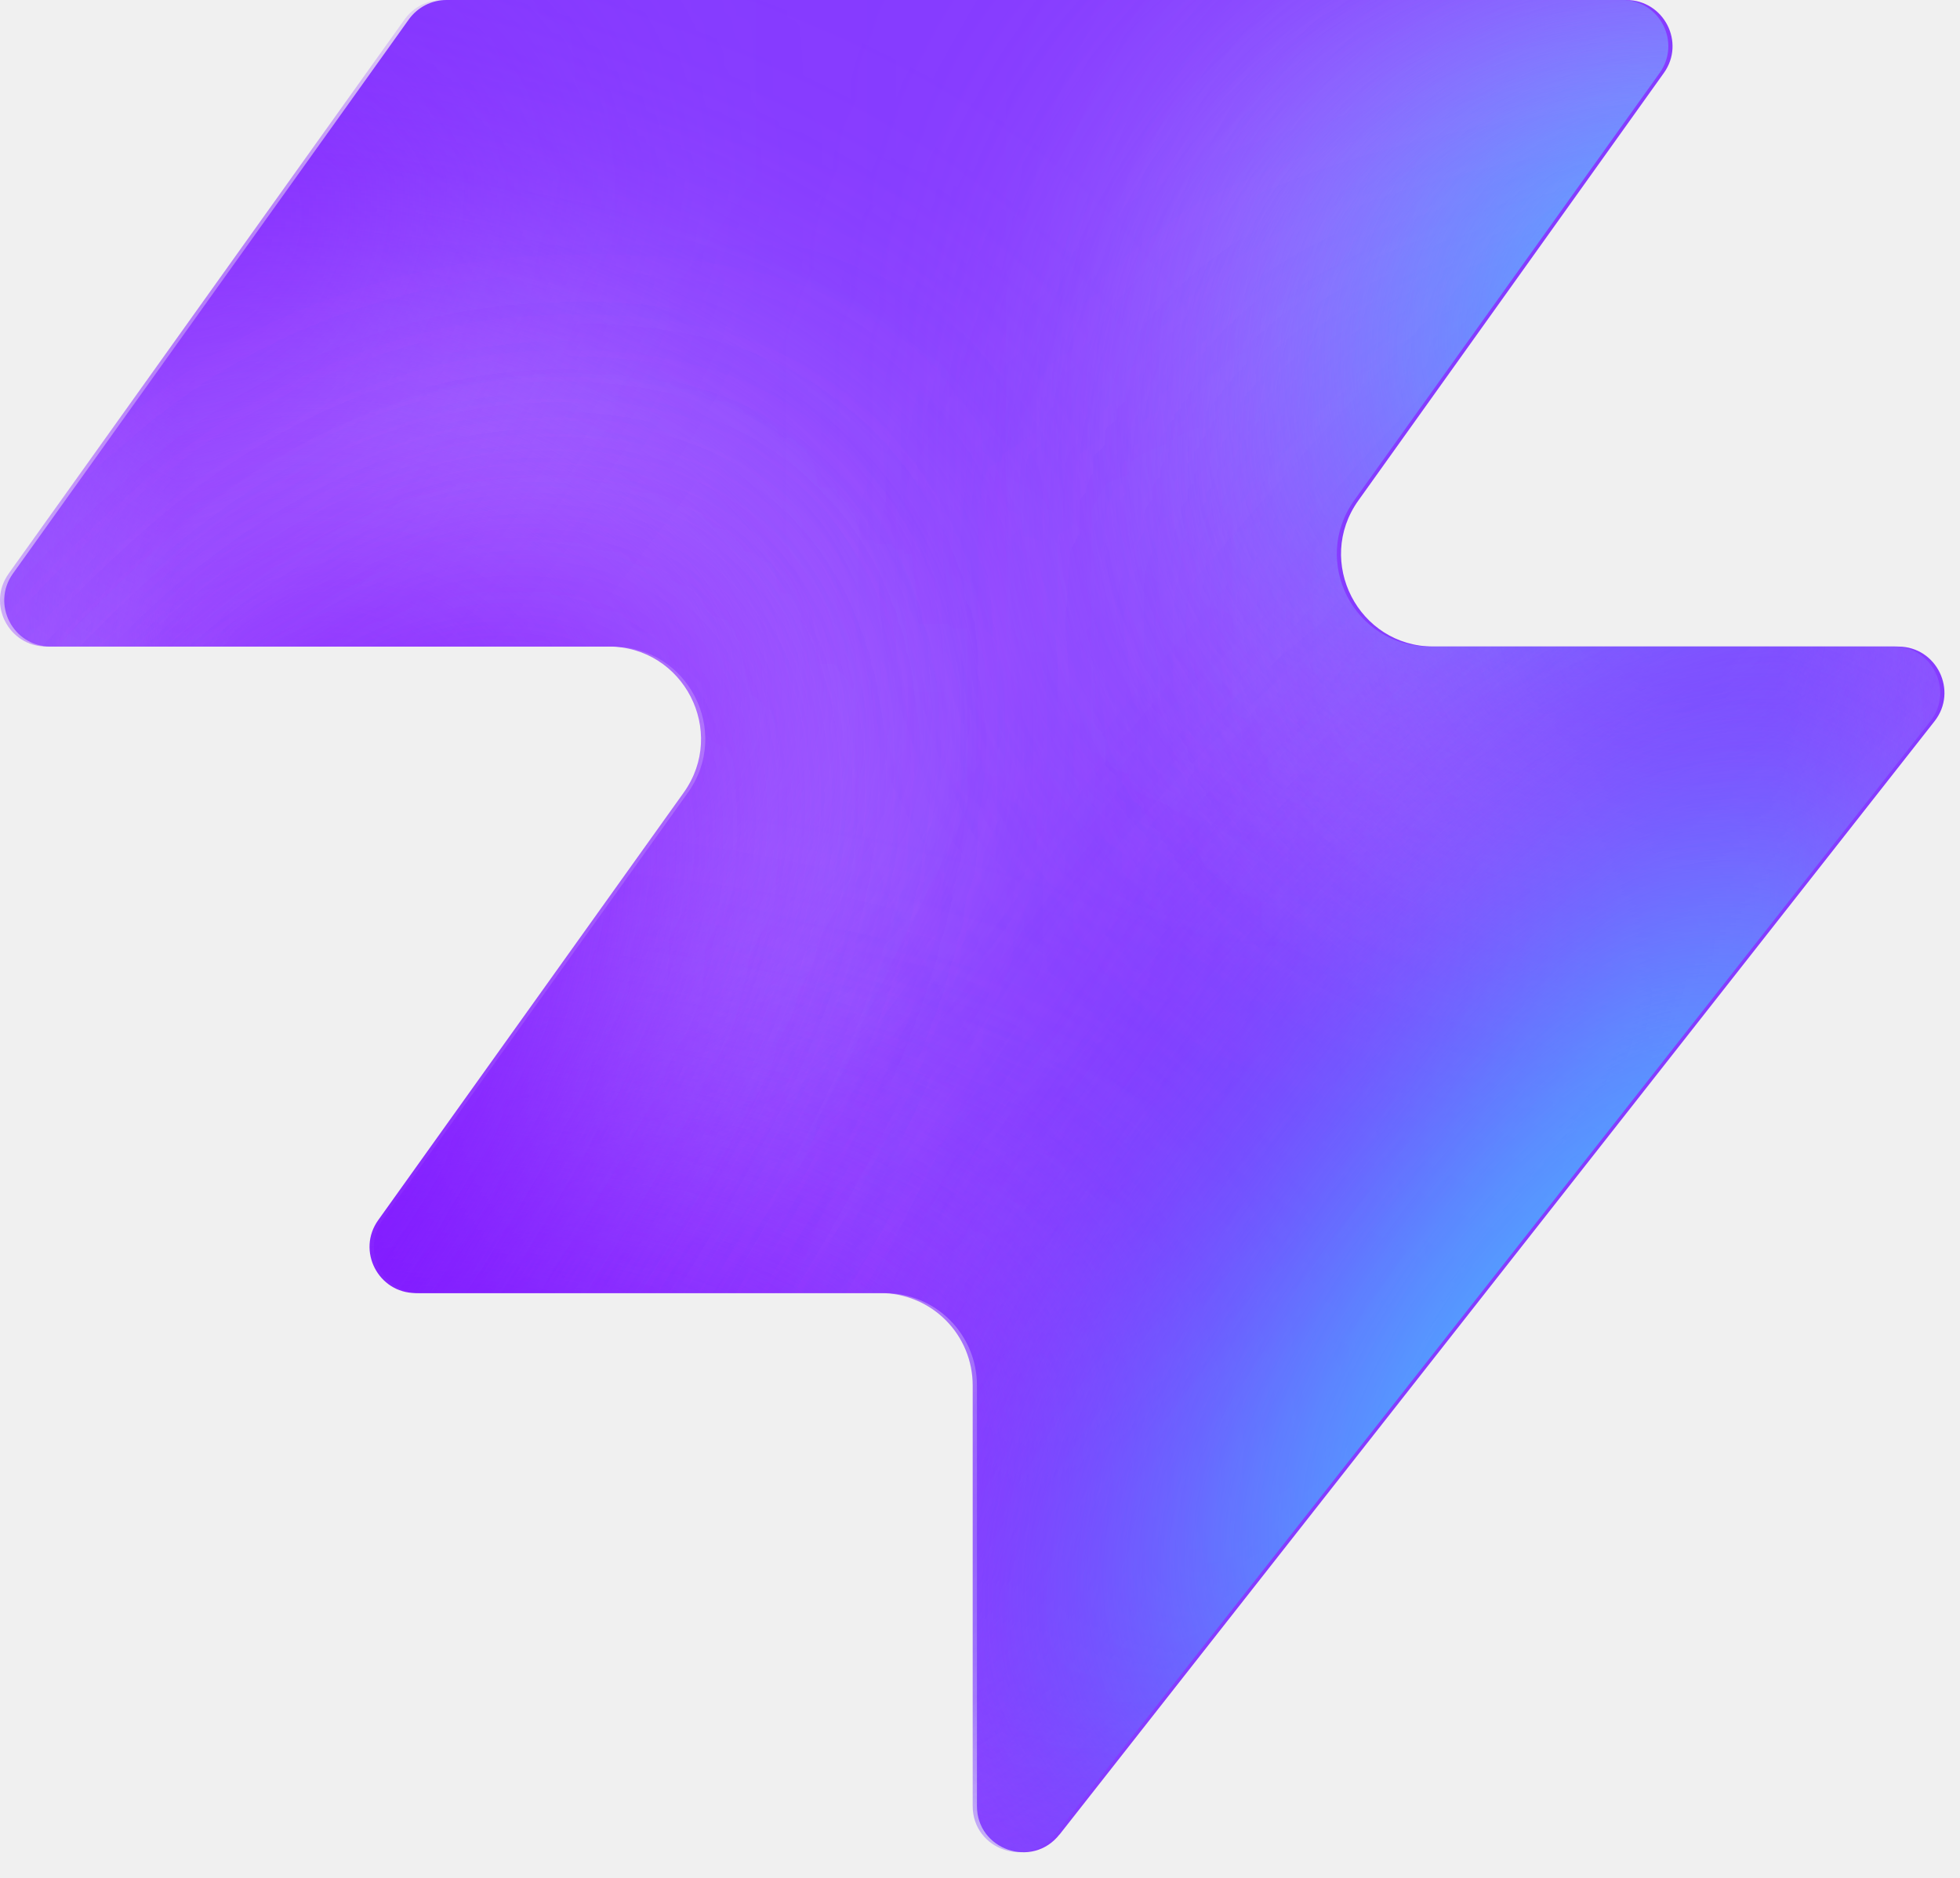
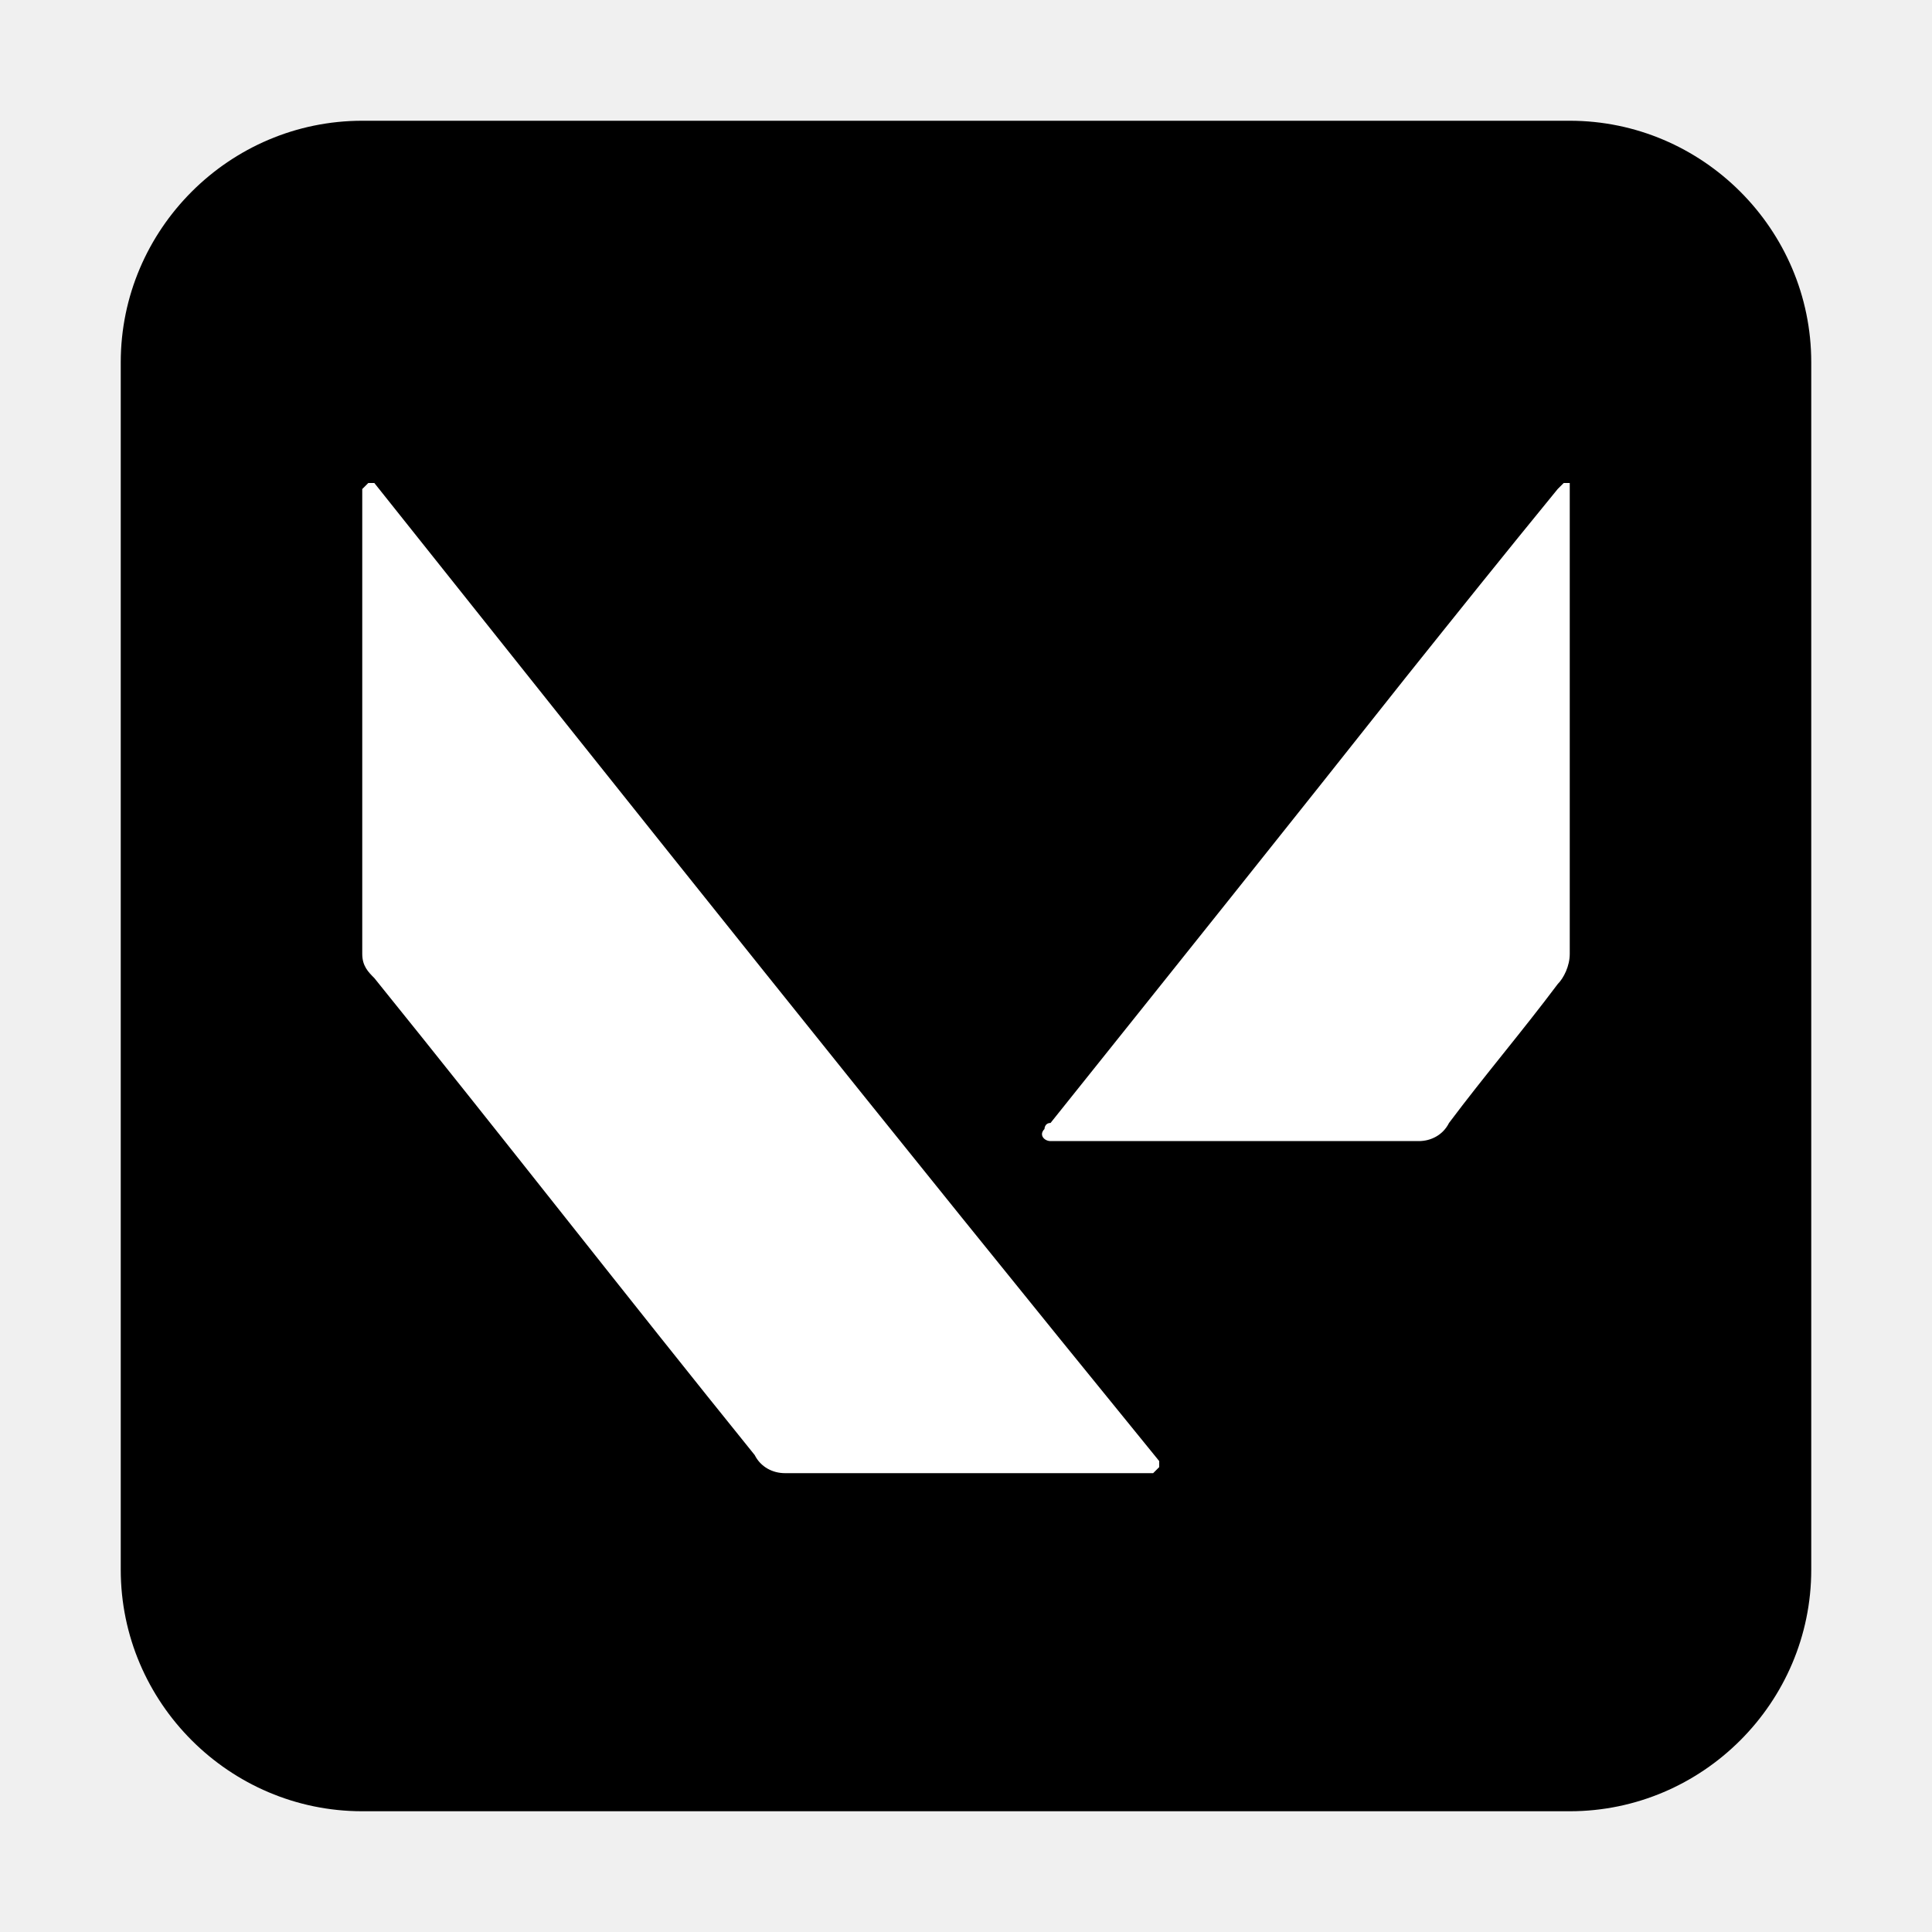
- <svg xmlns="http://www.w3.org/2000/svg" width="48" height="46" fill="none" viewBox="0 0 48 46">
-   <path fill="#863bff" d="M25.946 44.938c-.664.845-2.021.375-2.021-.698V33.937a2.26 2.26 0 0 0-2.262-2.262H10.287c-.92 0-1.456-1.04-.92-1.788l7.48-10.471c1.07-1.497 0-3.578-1.842-3.578H1.237c-.92 0-1.456-1.04-.92-1.788L10.013.474c.214-.297.556-.474.92-.474h28.894c.92 0 1.456 1.04.92 1.788l-7.48 10.471c-1.07 1.498 0 3.579 1.842 3.579h11.377c.943 0 1.473 1.088.89 1.83L25.947 44.94z" style="fill:#863bff;fill:color(display-p3 .525 .23 1);fill-opacity:1" />
-   <mask id="a" width="48" height="46" x="0" y="0" maskUnits="userSpaceOnUse" style="mask-type:alpha">
-     <path fill="#000" d="M25.842 44.938c-.664.844-2.021.375-2.021-.698V33.937a2.26 2.26 0 0 0-2.262-2.262H10.183c-.92 0-1.456-1.04-.92-1.788l7.48-10.471c1.07-1.498 0-3.579-1.842-3.579H1.133c-.92 0-1.456-1.04-.92-1.787L9.91.473c.214-.297.556-.474.92-.474h28.894c.92 0 1.456 1.04.92 1.788l-7.48 10.471c-1.07 1.498 0 3.578 1.842 3.578h11.377c.943 0 1.473 1.088.89 1.832L25.843 44.94z" style="fill:#000;fill-opacity:1" />
-   </mask>
-   <g mask="url(#a)">
-     <g filter="url(#b)">
-       <ellipse cx="5.508" cy="14.704" fill="#ede6ff" rx="5.508" ry="14.704" style="fill:#ede6ff;fill:color(display-p3 .927 .903 1);fill-opacity:1" transform="matrix(.00324 1 1 -.00324 -4.47 31.516)" />
-     </g>
-     <g filter="url(#c)">
-       <ellipse cx="10.399" cy="29.851" fill="#ede6ff" rx="10.399" ry="29.851" style="fill:#ede6ff;fill:color(display-p3 .927 .903 1);fill-opacity:1" transform="matrix(.00324 1 1 -.00324 -39.328 7.883)" />
-     </g>
-     <g filter="url(#d)">
-       <ellipse cx="5.508" cy="30.487" fill="#7e14ff" rx="5.508" ry="30.487" style="fill:#7e14ff;fill:color(display-p3 .492 .077 1);fill-opacity:1" transform="rotate(89.814 -25.913 -14.639)scale(1 -1)" />
-     </g>
-     <g filter="url(#e)">
-       <ellipse cx="5.508" cy="30.599" fill="#7e14ff" rx="5.508" ry="30.599" style="fill:#7e14ff;fill:color(display-p3 .492 .077 1);fill-opacity:1" transform="rotate(89.814 -32.644 -3.334)scale(1 -1)" />
-     </g>
-     <g filter="url(#f)">
-       <ellipse cx="5.508" cy="30.599" fill="#7e14ff" rx="5.508" ry="30.599" style="fill:#7e14ff;fill:color(display-p3 .492 .077 1);fill-opacity:1" transform="matrix(.00324 1 1 -.00324 -34.34 30.47)" />
-     </g>
-     <g filter="url(#g)">
-       <ellipse cx="14.072" cy="22.078" fill="#ede6ff" rx="14.072" ry="22.078" style="fill:#ede6ff;fill:color(display-p3 .927 .903 1);fill-opacity:1" transform="rotate(93.35 24.506 48.493)scale(-1 1)" />
-     </g>
-     <g filter="url(#h)">
-       <ellipse cx="3.47" cy="21.501" fill="#7e14ff" rx="3.47" ry="21.501" style="fill:#7e14ff;fill:color(display-p3 .492 .077 1);fill-opacity:1" transform="rotate(89.009 28.708 47.59)scale(-1 1)" />
-     </g>
-     <g filter="url(#i)">
-       <ellipse cx="3.47" cy="21.501" fill="#7e14ff" rx="3.47" ry="21.501" style="fill:#7e14ff;fill:color(display-p3 .492 .077 1);fill-opacity:1" transform="rotate(89.009 28.708 47.59)scale(-1 1)" />
-     </g>
-     <g filter="url(#j)">
-       <ellipse cx=".387" cy="8.972" fill="#7e14ff" rx="4.407" ry="29.108" style="fill:#7e14ff;fill:color(display-p3 .492 .077 1);fill-opacity:1" transform="rotate(39.51 .387 8.972)" />
-     </g>
-     <g filter="url(#k)">
-       <ellipse cx="47.523" cy="-6.092" fill="#7e14ff" rx="4.407" ry="29.108" style="fill:#7e14ff;fill:color(display-p3 .492 .077 1);fill-opacity:1" transform="rotate(37.892 47.523 -6.092)" />
-     </g>
-     <g filter="url(#l)">
-       <ellipse cx="41.412" cy="6.333" fill="#47bfff" rx="5.971" ry="9.665" style="fill:#47bfff;fill:color(display-p3 .28 .748 1);fill-opacity:1" transform="rotate(37.892 41.412 6.333)" />
-     </g>
-     <g filter="url(#m)">
-       <ellipse cx="-1.879" cy="38.332" fill="#7e14ff" rx="4.407" ry="29.108" style="fill:#7e14ff;fill:color(display-p3 .492 .077 1);fill-opacity:1" transform="rotate(37.892 -1.88 38.332)" />
-     </g>
-     <g filter="url(#n)">
-       <ellipse cx="-1.879" cy="38.332" fill="#7e14ff" rx="4.407" ry="29.108" style="fill:#7e14ff;fill:color(display-p3 .492 .077 1);fill-opacity:1" transform="rotate(37.892 -1.88 38.332)" />
-     </g>
-     <g filter="url(#o)">
-       <ellipse cx="35.651" cy="29.907" fill="#7e14ff" rx="4.407" ry="29.108" style="fill:#7e14ff;fill:color(display-p3 .492 .077 1);fill-opacity:1" transform="rotate(37.892 35.651 29.907)" />
-     </g>
-     <g filter="url(#p)">
-       <ellipse cx="38.418" cy="32.4" fill="#47bfff" rx="5.971" ry="15.297" style="fill:#47bfff;fill:color(display-p3 .28 .748 1);fill-opacity:1" transform="rotate(37.892 38.418 32.4)" />
-     </g>
+ <svg xmlns="http://www.w3.org/2000/svg" width="800px" height="800px" viewBox="0 0 32 32" id="Camada_1" version="1.1" xml:space="preserve">
+   <style type="text/css">
+ 	.st0{fill:#FFFFFF;}
+ </style>
+   <path d="M6,2h20c2.2,0,4,1.8,4,4v20c0,2.2-1.8,4-4,4H6c-2.2,0-4-1.8-4-4V6C2,3.8,3.8,2,6,2z" />
+   <g>
+     <path class="st0" d="M19.1,24.4H19c-2,0-4,0-6,0c-0.2,0-0.4-0.1-0.5-0.3c-2.1-2.6-4.2-5.3-6.3-7.9C6.1,16.1,6,16,6,15.8   c0-2.6,0-5.1,0-7.7C6,8.1,6,8.1,6.1,8h0.1c4.3,5.4,8.6,10.8,13,16.2c0,0,0,0.1,0,0.1L19.1,24.4L19.1,24.4z" />
+     <path class="st0" d="M25.8,16.3c-0.6,0.8-1.2,1.5-1.8,2.3c-0.1,0.2-0.3,0.3-0.5,0.3c-2,0-4,0-6,0c0,0-0.1,0-0.1,0   c-0.1,0-0.2-0.1-0.1-0.2c0,0,0-0.1,0.1-0.1c2-2.5,4-5,5.9-7.4c0.8-1,1.6-2,2.5-3.1c0,0,0.1-0.1,0.1-0.1c0,0,0.1,0,0.1,0   c0,0.1,0,0.1,0,0.2c0,2.5,0,5.1,0,7.6C26,16,25.9,16.2,25.8,16.3L25.8,16.3z" />
  </g>
-   <defs>
-     <filter id="b" width="60.045" height="41.654" x="-19.77" y="16.149" color-interpolation-filters="sRGB" filterUnits="userSpaceOnUse">
-       <feFlood flood-opacity="0" result="BackgroundImageFix" />
-       <feBlend in="SourceGraphic" in2="BackgroundImageFix" result="shape" />
-       <feGaussianBlur result="effect1_foregroundBlur_2002_17158" stdDeviation="7.659" />
-     </filter>
-     <filter id="c" width="90.34" height="51.437" x="-54.613" y="-7.533" color-interpolation-filters="sRGB" filterUnits="userSpaceOnUse">
-       <feFlood flood-opacity="0" result="BackgroundImageFix" />
-       <feBlend in="SourceGraphic" in2="BackgroundImageFix" result="shape" />
-       <feGaussianBlur result="effect1_foregroundBlur_2002_17158" stdDeviation="7.659" />
-     </filter>
-     <filter id="d" width="79.355" height="29.4" x="-49.64" y="2.03" color-interpolation-filters="sRGB" filterUnits="userSpaceOnUse">
-       <feFlood flood-opacity="0" result="BackgroundImageFix" />
-       <feBlend in="SourceGraphic" in2="BackgroundImageFix" result="shape" />
-       <feGaussianBlur result="effect1_foregroundBlur_2002_17158" stdDeviation="4.596" />
-     </filter>
-     <filter id="e" width="79.579" height="29.4" x="-45.045" y="20.029" color-interpolation-filters="sRGB" filterUnits="userSpaceOnUse">
-       <feFlood flood-opacity="0" result="BackgroundImageFix" />
-       <feBlend in="SourceGraphic" in2="BackgroundImageFix" result="shape" />
-       <feGaussianBlur result="effect1_foregroundBlur_2002_17158" stdDeviation="4.596" />
-     </filter>
-     <filter id="f" width="79.579" height="29.4" x="-43.513" y="21.178" color-interpolation-filters="sRGB" filterUnits="userSpaceOnUse">
-       <feFlood flood-opacity="0" result="BackgroundImageFix" />
-       <feBlend in="SourceGraphic" in2="BackgroundImageFix" result="shape" />
-       <feGaussianBlur result="effect1_foregroundBlur_2002_17158" stdDeviation="4.596" />
-     </filter>
-     <filter id="g" width="74.749" height="58.852" x="15.756" y="-17.901" color-interpolation-filters="sRGB" filterUnits="userSpaceOnUse">
-       <feFlood flood-opacity="0" result="BackgroundImageFix" />
-       <feBlend in="SourceGraphic" in2="BackgroundImageFix" result="shape" />
-       <feGaussianBlur result="effect1_foregroundBlur_2002_17158" stdDeviation="7.659" />
-     </filter>
-     <filter id="h" width="61.377" height="25.362" x="23.548" y="2.284" color-interpolation-filters="sRGB" filterUnits="userSpaceOnUse">
-       <feFlood flood-opacity="0" result="BackgroundImageFix" />
-       <feBlend in="SourceGraphic" in2="BackgroundImageFix" result="shape" />
-       <feGaussianBlur result="effect1_foregroundBlur_2002_17158" stdDeviation="4.596" />
-     </filter>
-     <filter id="i" width="61.377" height="25.362" x="23.548" y="2.284" color-interpolation-filters="sRGB" filterUnits="userSpaceOnUse">
-       <feFlood flood-opacity="0" result="BackgroundImageFix" />
-       <feBlend in="SourceGraphic" in2="BackgroundImageFix" result="shape" />
-       <feGaussianBlur result="effect1_foregroundBlur_2002_17158" stdDeviation="4.596" />
-     </filter>
-     <filter id="j" width="56.045" height="63.649" x="-27.636" y="-22.853" color-interpolation-filters="sRGB" filterUnits="userSpaceOnUse">
-       <feFlood flood-opacity="0" result="BackgroundImageFix" />
-       <feBlend in="SourceGraphic" in2="BackgroundImageFix" result="shape" />
-       <feGaussianBlur result="effect1_foregroundBlur_2002_17158" stdDeviation="4.596" />
-     </filter>
-     <filter id="k" width="54.814" height="64.646" x="20.116" y="-38.415" color-interpolation-filters="sRGB" filterUnits="userSpaceOnUse">
-       <feFlood flood-opacity="0" result="BackgroundImageFix" />
-       <feBlend in="SourceGraphic" in2="BackgroundImageFix" result="shape" />
-       <feGaussianBlur result="effect1_foregroundBlur_2002_17158" stdDeviation="4.596" />
-     </filter>
-     <filter id="l" width="33.541" height="35.313" x="24.641" y="-11.323" color-interpolation-filters="sRGB" filterUnits="userSpaceOnUse">
-       <feFlood flood-opacity="0" result="BackgroundImageFix" />
-       <feBlend in="SourceGraphic" in2="BackgroundImageFix" result="shape" />
-       <feGaussianBlur result="effect1_foregroundBlur_2002_17158" stdDeviation="4.596" />
-     </filter>
-     <filter id="m" width="54.814" height="64.646" x="-29.286" y="6.009" color-interpolation-filters="sRGB" filterUnits="userSpaceOnUse">
-       <feFlood flood-opacity="0" result="BackgroundImageFix" />
-       <feBlend in="SourceGraphic" in2="BackgroundImageFix" result="shape" />
-       <feGaussianBlur result="effect1_foregroundBlur_2002_17158" stdDeviation="4.596" />
-     </filter>
-     <filter id="n" width="54.814" height="64.646" x="-29.286" y="6.009" color-interpolation-filters="sRGB" filterUnits="userSpaceOnUse">
-       <feFlood flood-opacity="0" result="BackgroundImageFix" />
-       <feBlend in="SourceGraphic" in2="BackgroundImageFix" result="shape" />
-       <feGaussianBlur result="effect1_foregroundBlur_2002_17158" stdDeviation="4.596" />
-     </filter>
-     <filter id="o" width="54.814" height="64.646" x="8.244" y="-2.416" color-interpolation-filters="sRGB" filterUnits="userSpaceOnUse">
-       <feFlood flood-opacity="0" result="BackgroundImageFix" />
-       <feBlend in="SourceGraphic" in2="BackgroundImageFix" result="shape" />
-       <feGaussianBlur result="effect1_foregroundBlur_2002_17158" stdDeviation="4.596" />
-     </filter>
-     <filter id="p" width="39.409" height="43.623" x="18.713" y="10.588" color-interpolation-filters="sRGB" filterUnits="userSpaceOnUse">
-       <feFlood flood-opacity="0" result="BackgroundImageFix" />
-       <feBlend in="SourceGraphic" in2="BackgroundImageFix" result="shape" />
-       <feGaussianBlur result="effect1_foregroundBlur_2002_17158" stdDeviation="4.596" />
-     </filter>
-   </defs>
</svg>
